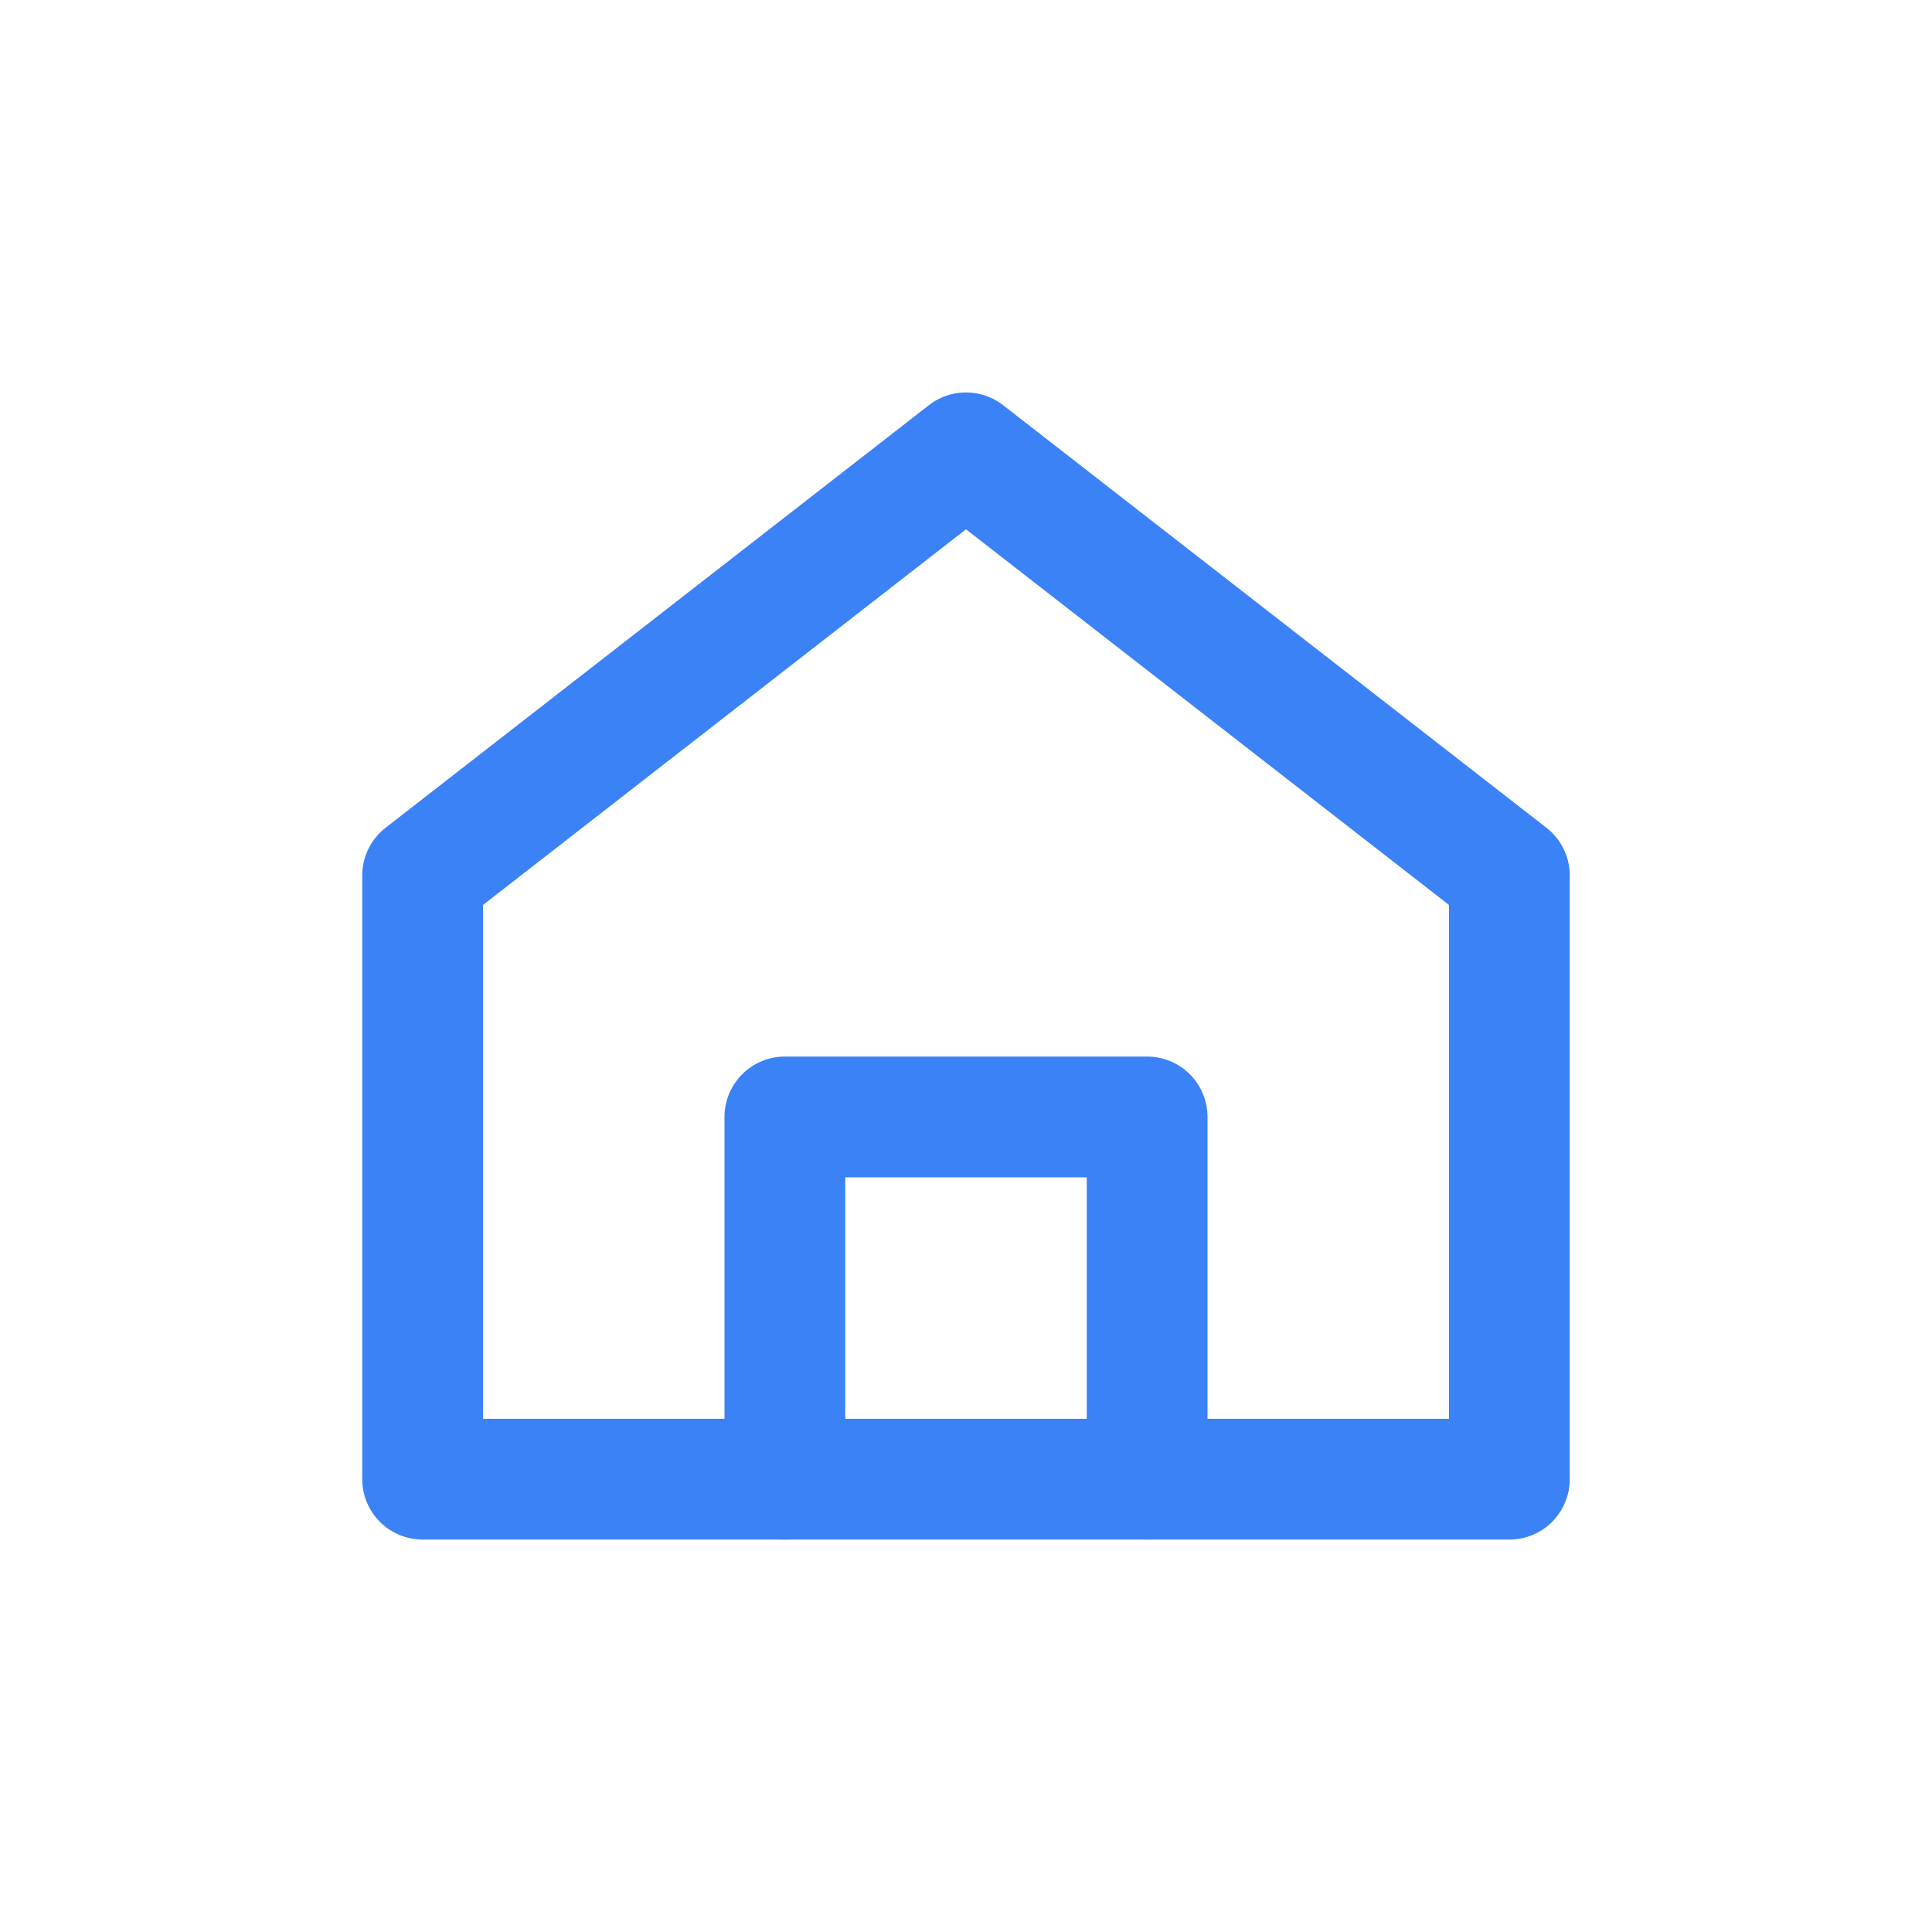
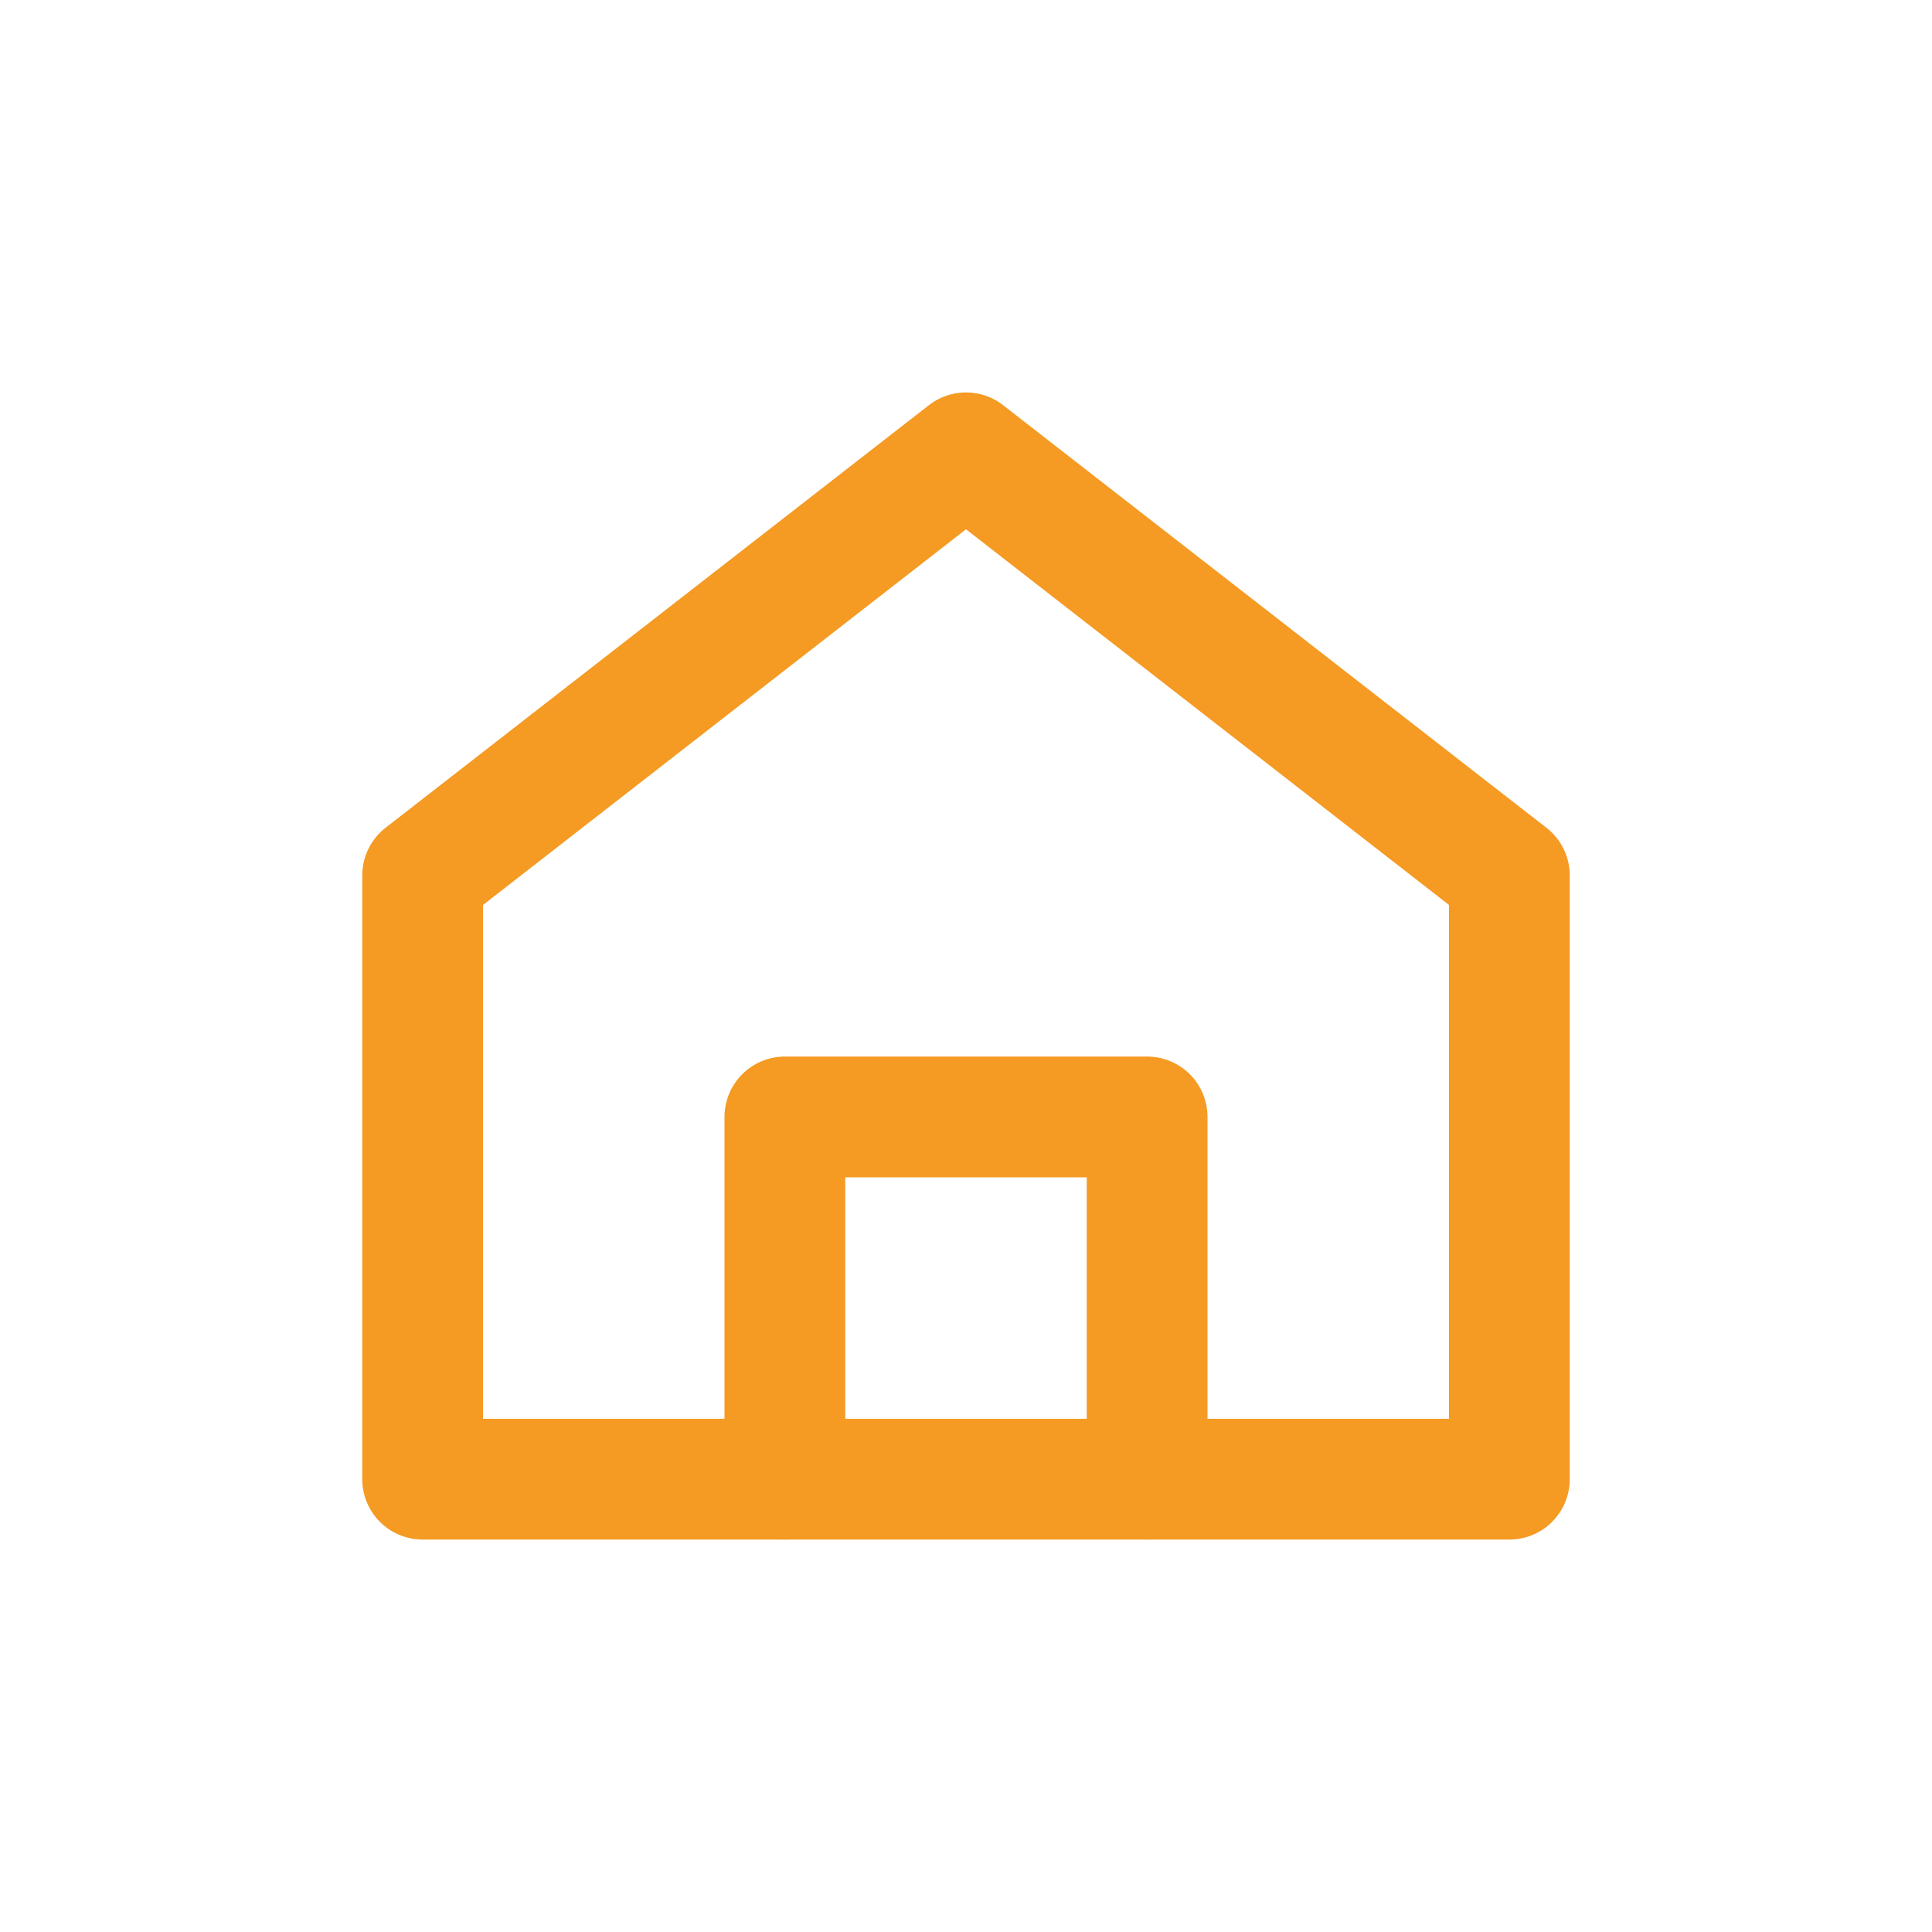
<svg xmlns="http://www.w3.org/2000/svg" width="64" height="64" viewBox="0 0 64 64" fill="none">
-   <path d="M14 29L32 15L50 29V49H14V29Z" stroke="#3B82F6" stroke-width="4" stroke-linecap="round" stroke-linejoin="round" />
-   <path d="M26 49V37H38V49" stroke="#3B82F6" stroke-width="4" stroke-linecap="round" stroke-linejoin="round" />
+   <path d="M14 29L32 15L50 29V49H14V29Z" stroke="#F59A23" stroke-width="4" stroke-linecap="round" stroke-linejoin="round" />
+   <path d="M26 49V37H38V49" stroke="#F59A23" stroke-width="4" stroke-linecap="round" stroke-linejoin="round" />
</svg>
